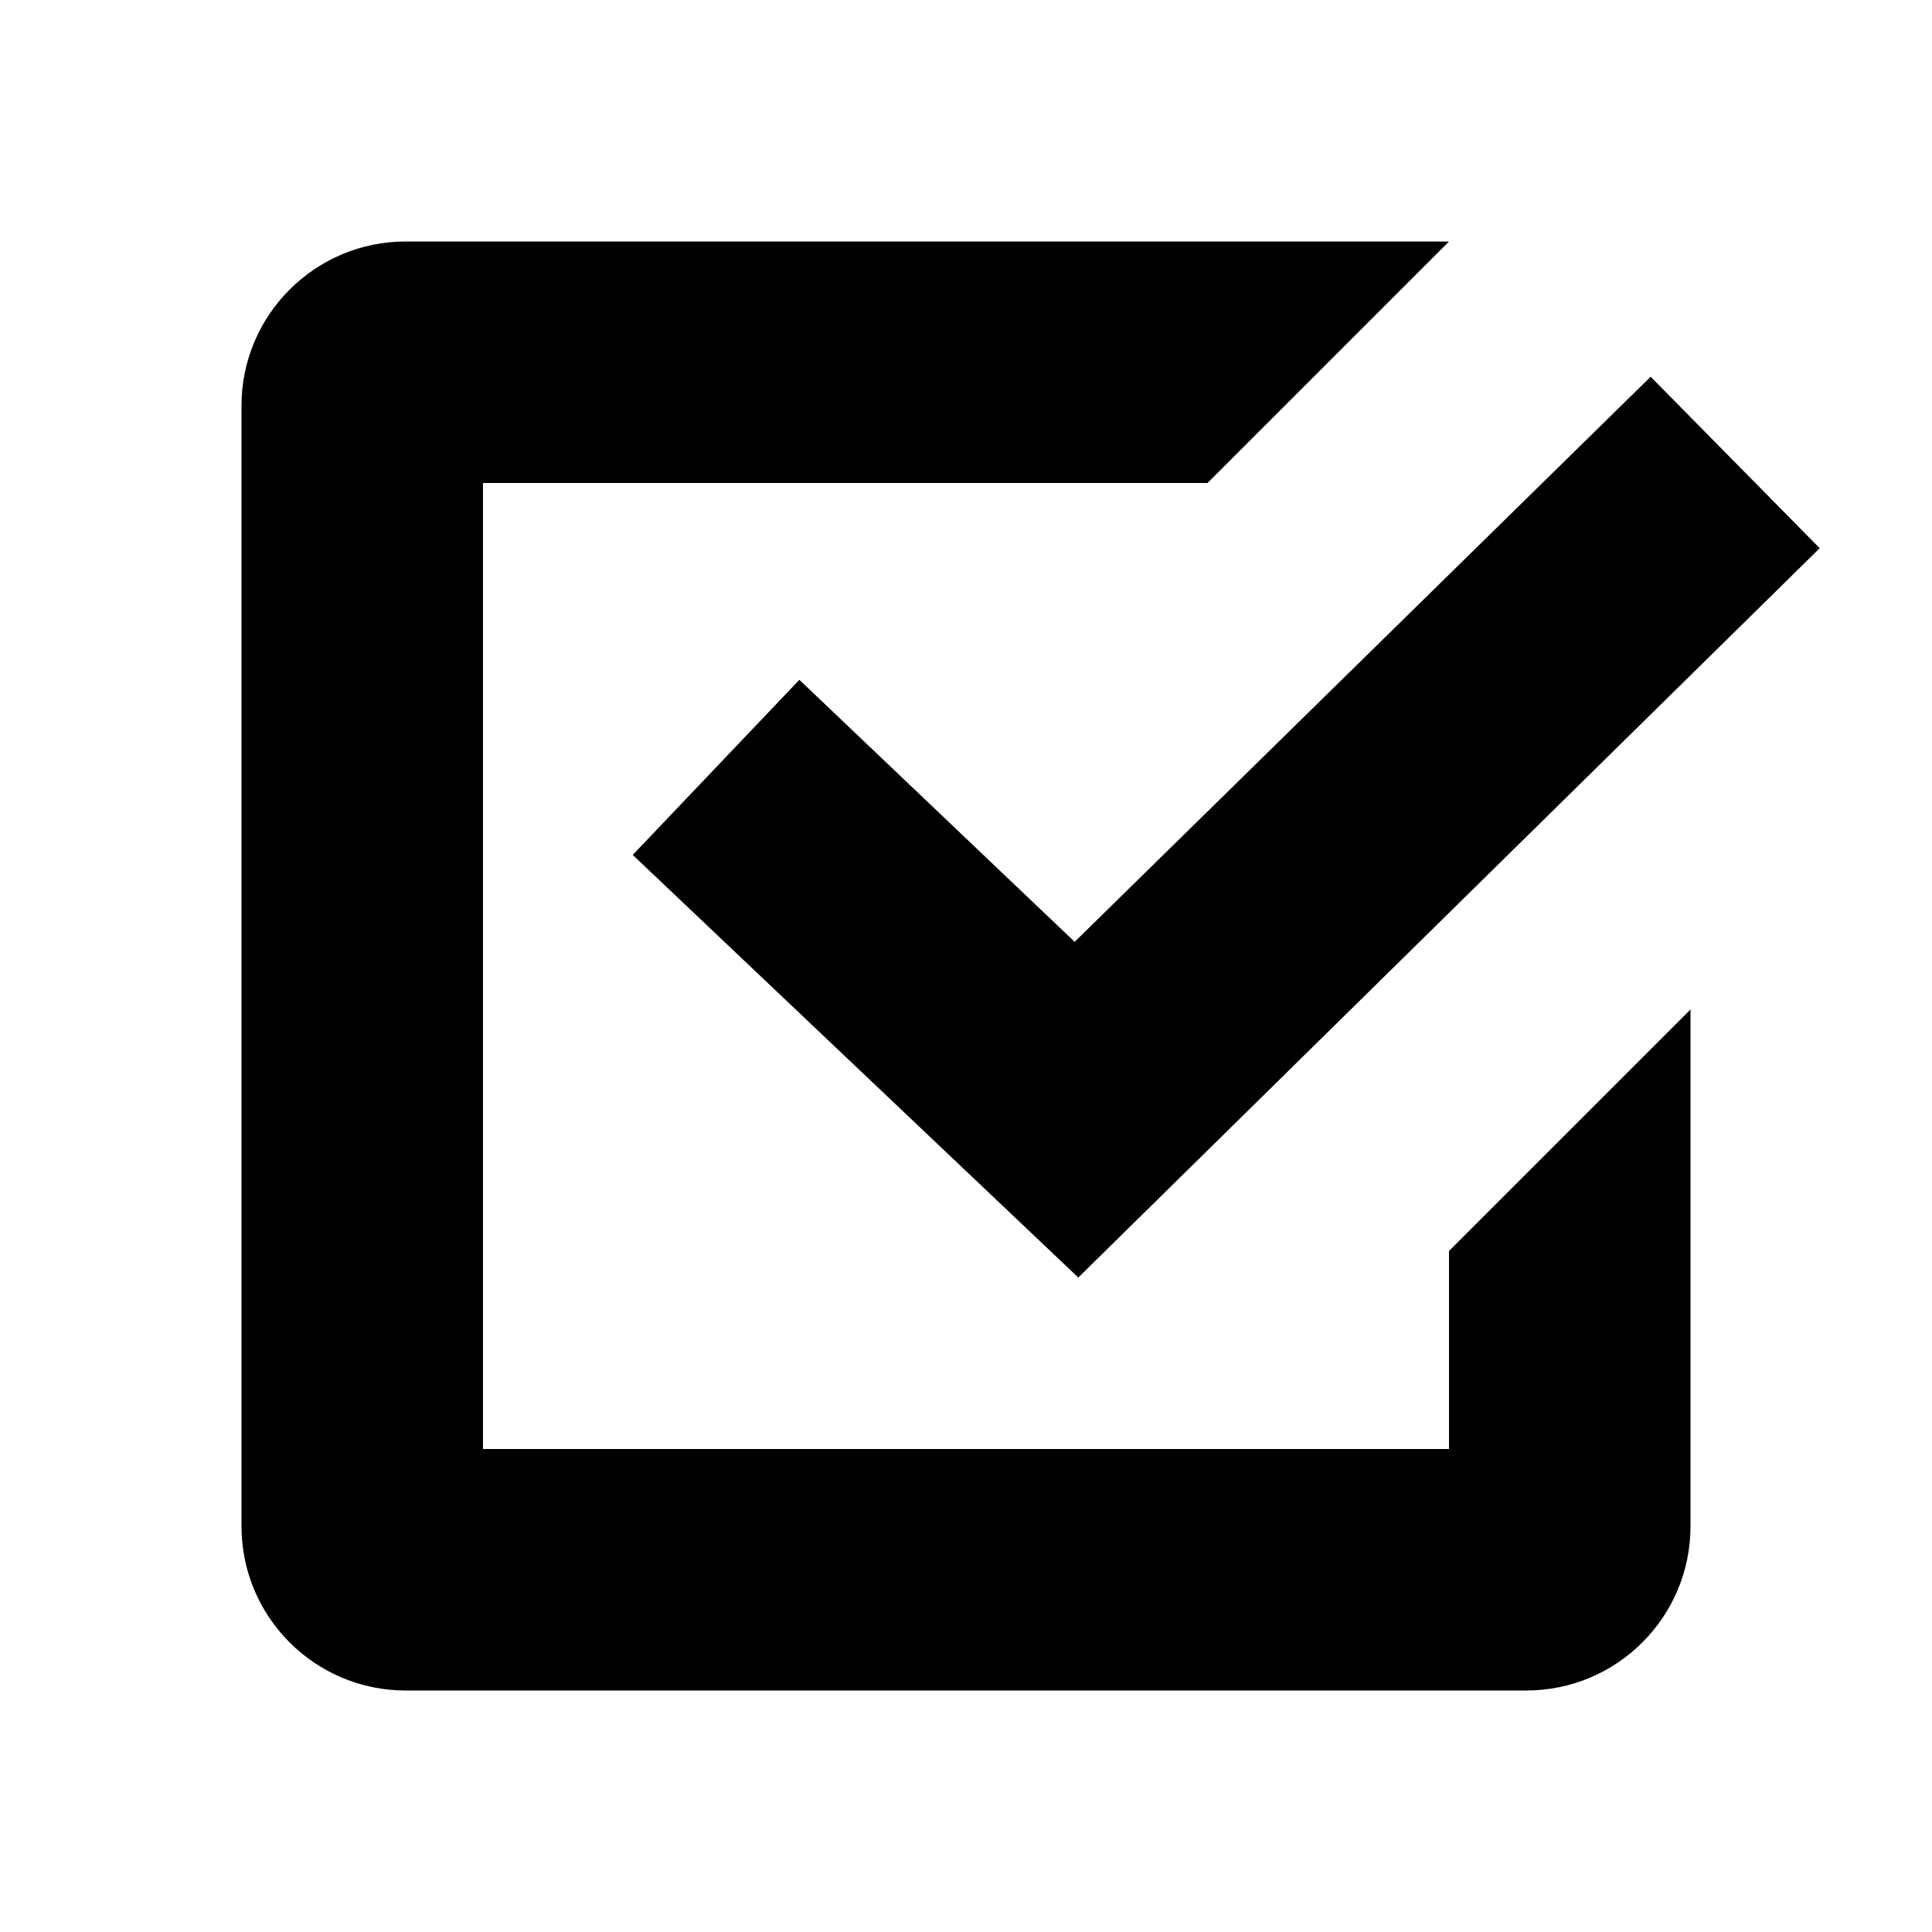
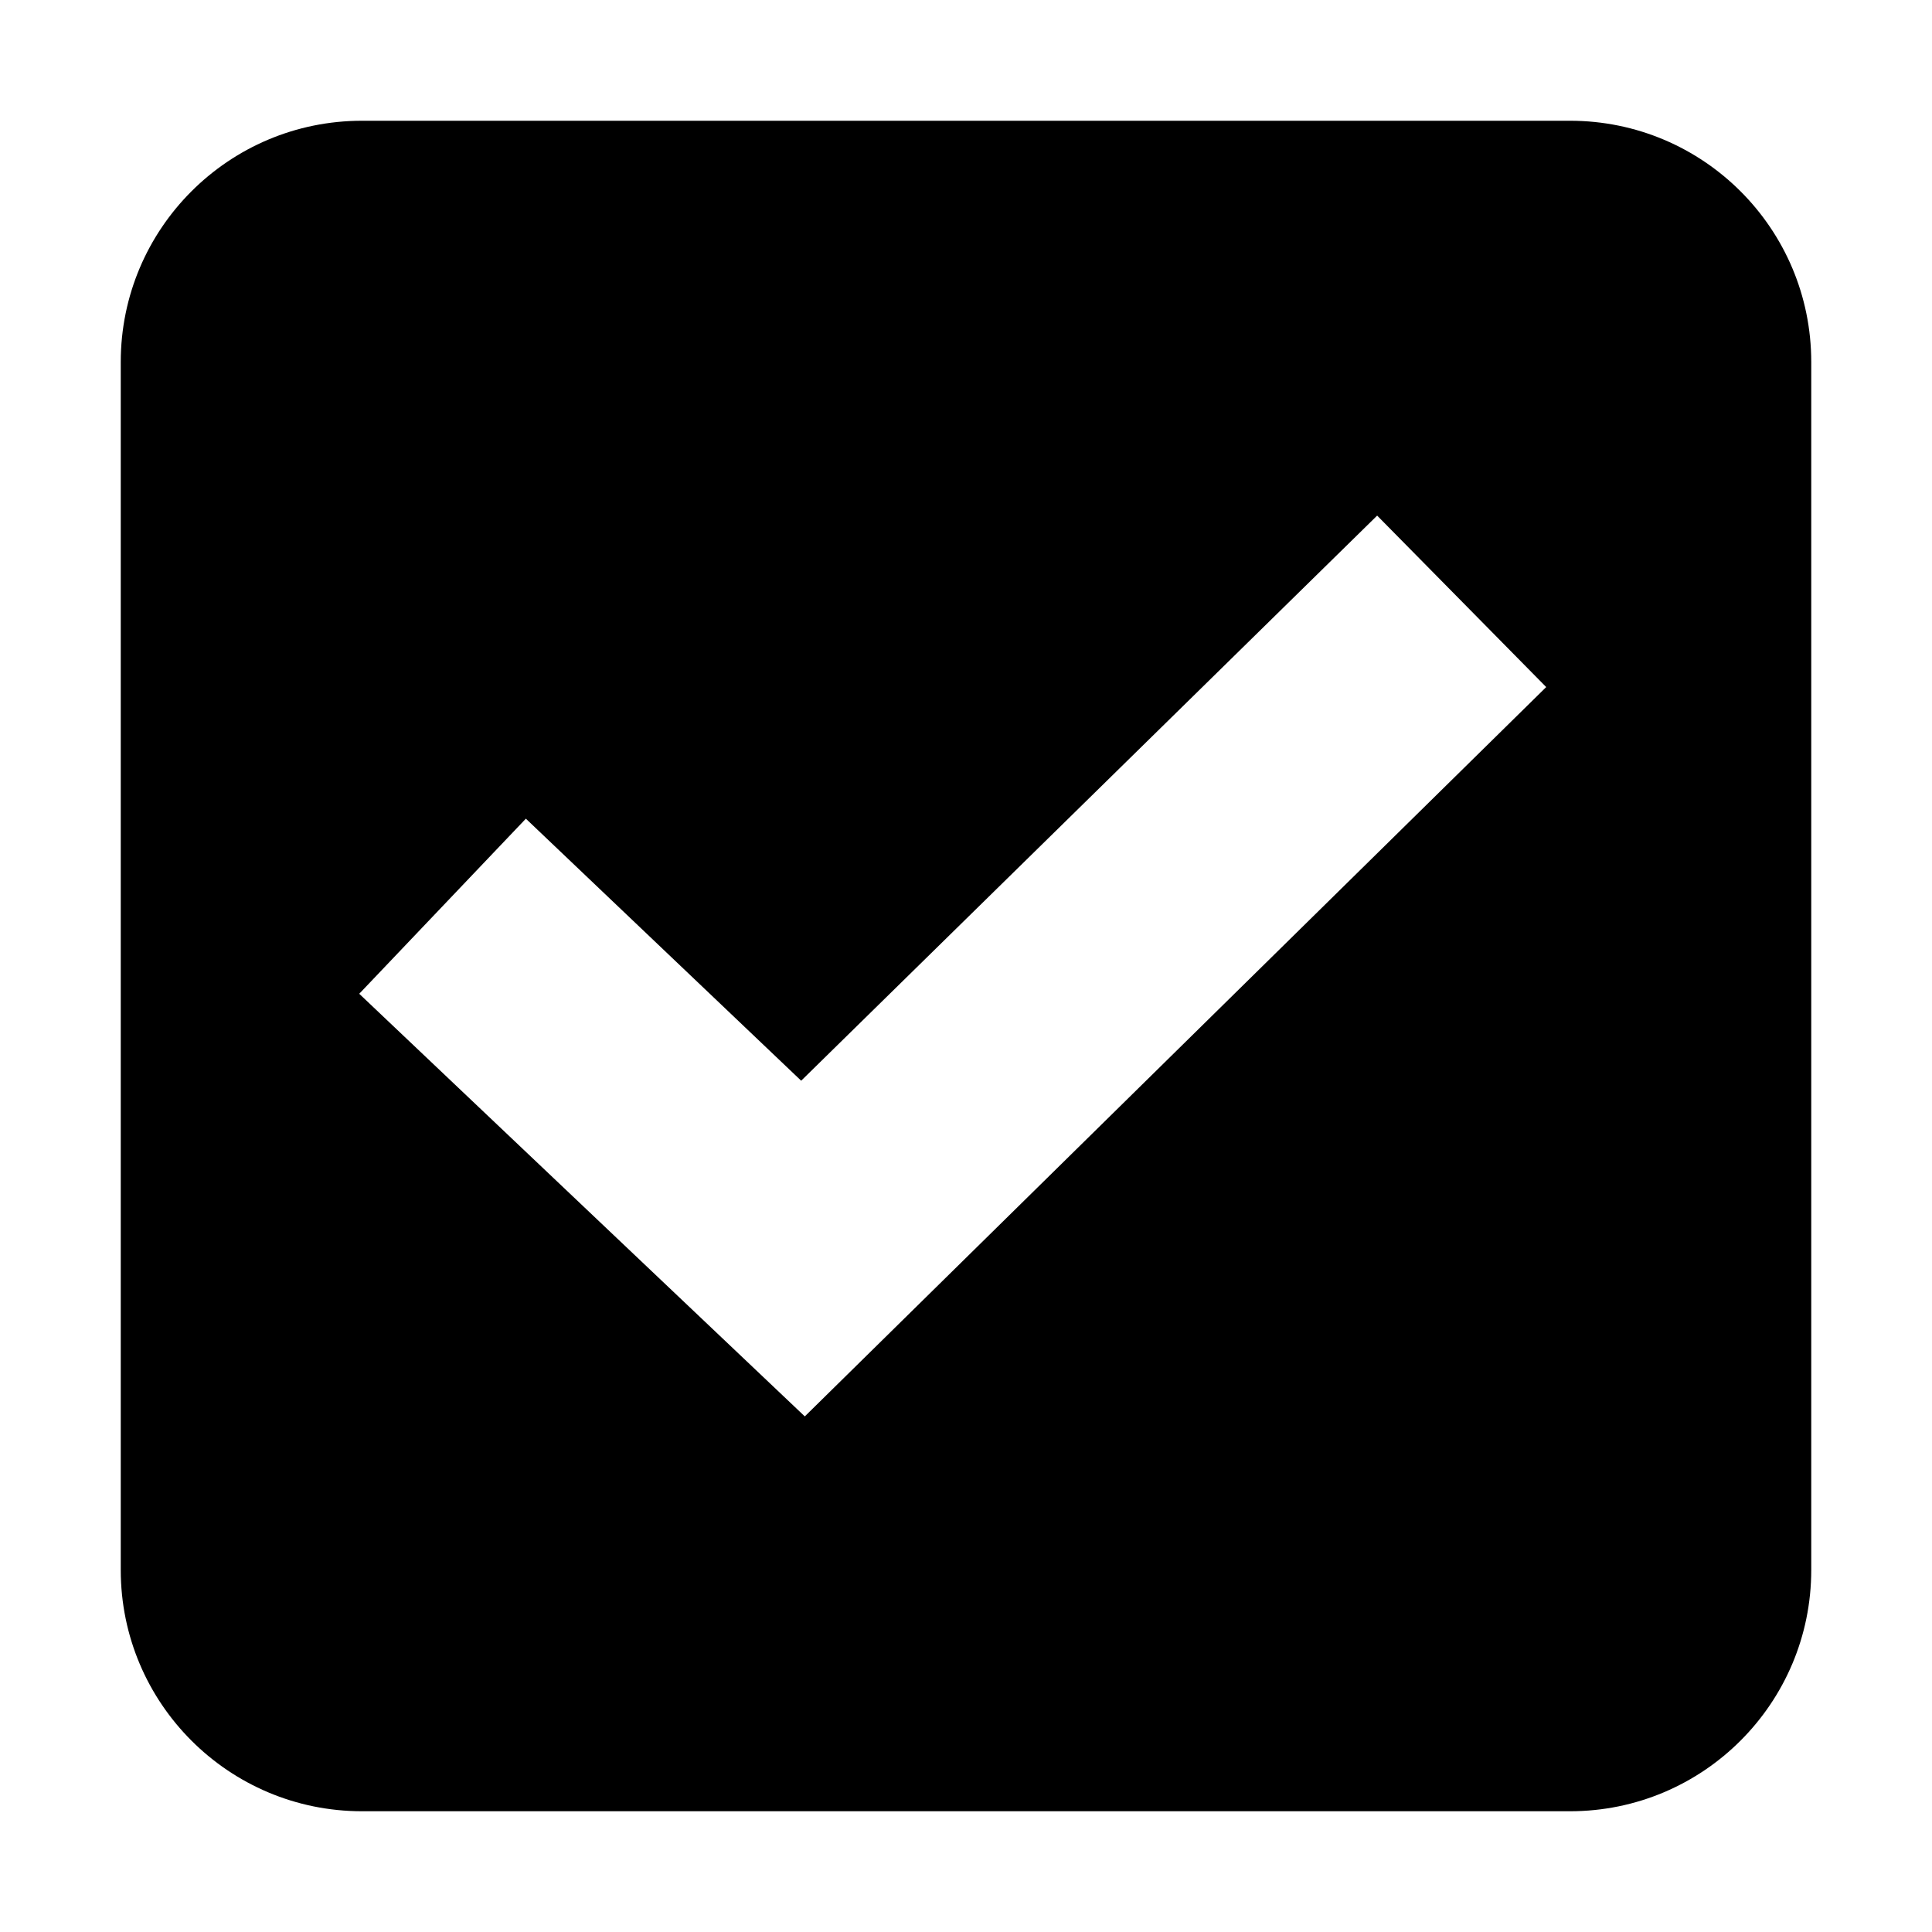
<svg xmlns="http://www.w3.org/2000/svg" viewBox="0 0 16 16">
  <rect x="0" fill="none" width="16" height="16" />
-   <path d="M12.64 14H3.36C2.609 14 2 13.391 2 12.64V3.36C2 2.609 2.609 2 3.36 2H12l-2 2H4v8h8v-1.64l2-2v4.28C14 13.391 13.391 14 12.64 14L12.64 14zM8.93 10.58l-3.69-3.5 1.38-1.45L8.9 7.8l4.77-4.68 1.4 1.42L8.93 10.58z" />
+   <path d="M13.002 1H2.998C1.894 1 1 1.894 1 2.998v10.004C1 14.105 1.894 15 2.998 15h10.004C14.106 15 15 14.105 15 13.002V2.998C15 1.894 14.106 1 13.002 1zM6.665 11.73l-3.69-3.5 1.38-1.45 2.28 2.17 4.77-4.68 1.4 1.42L6.665 11.73z" />
</svg>
